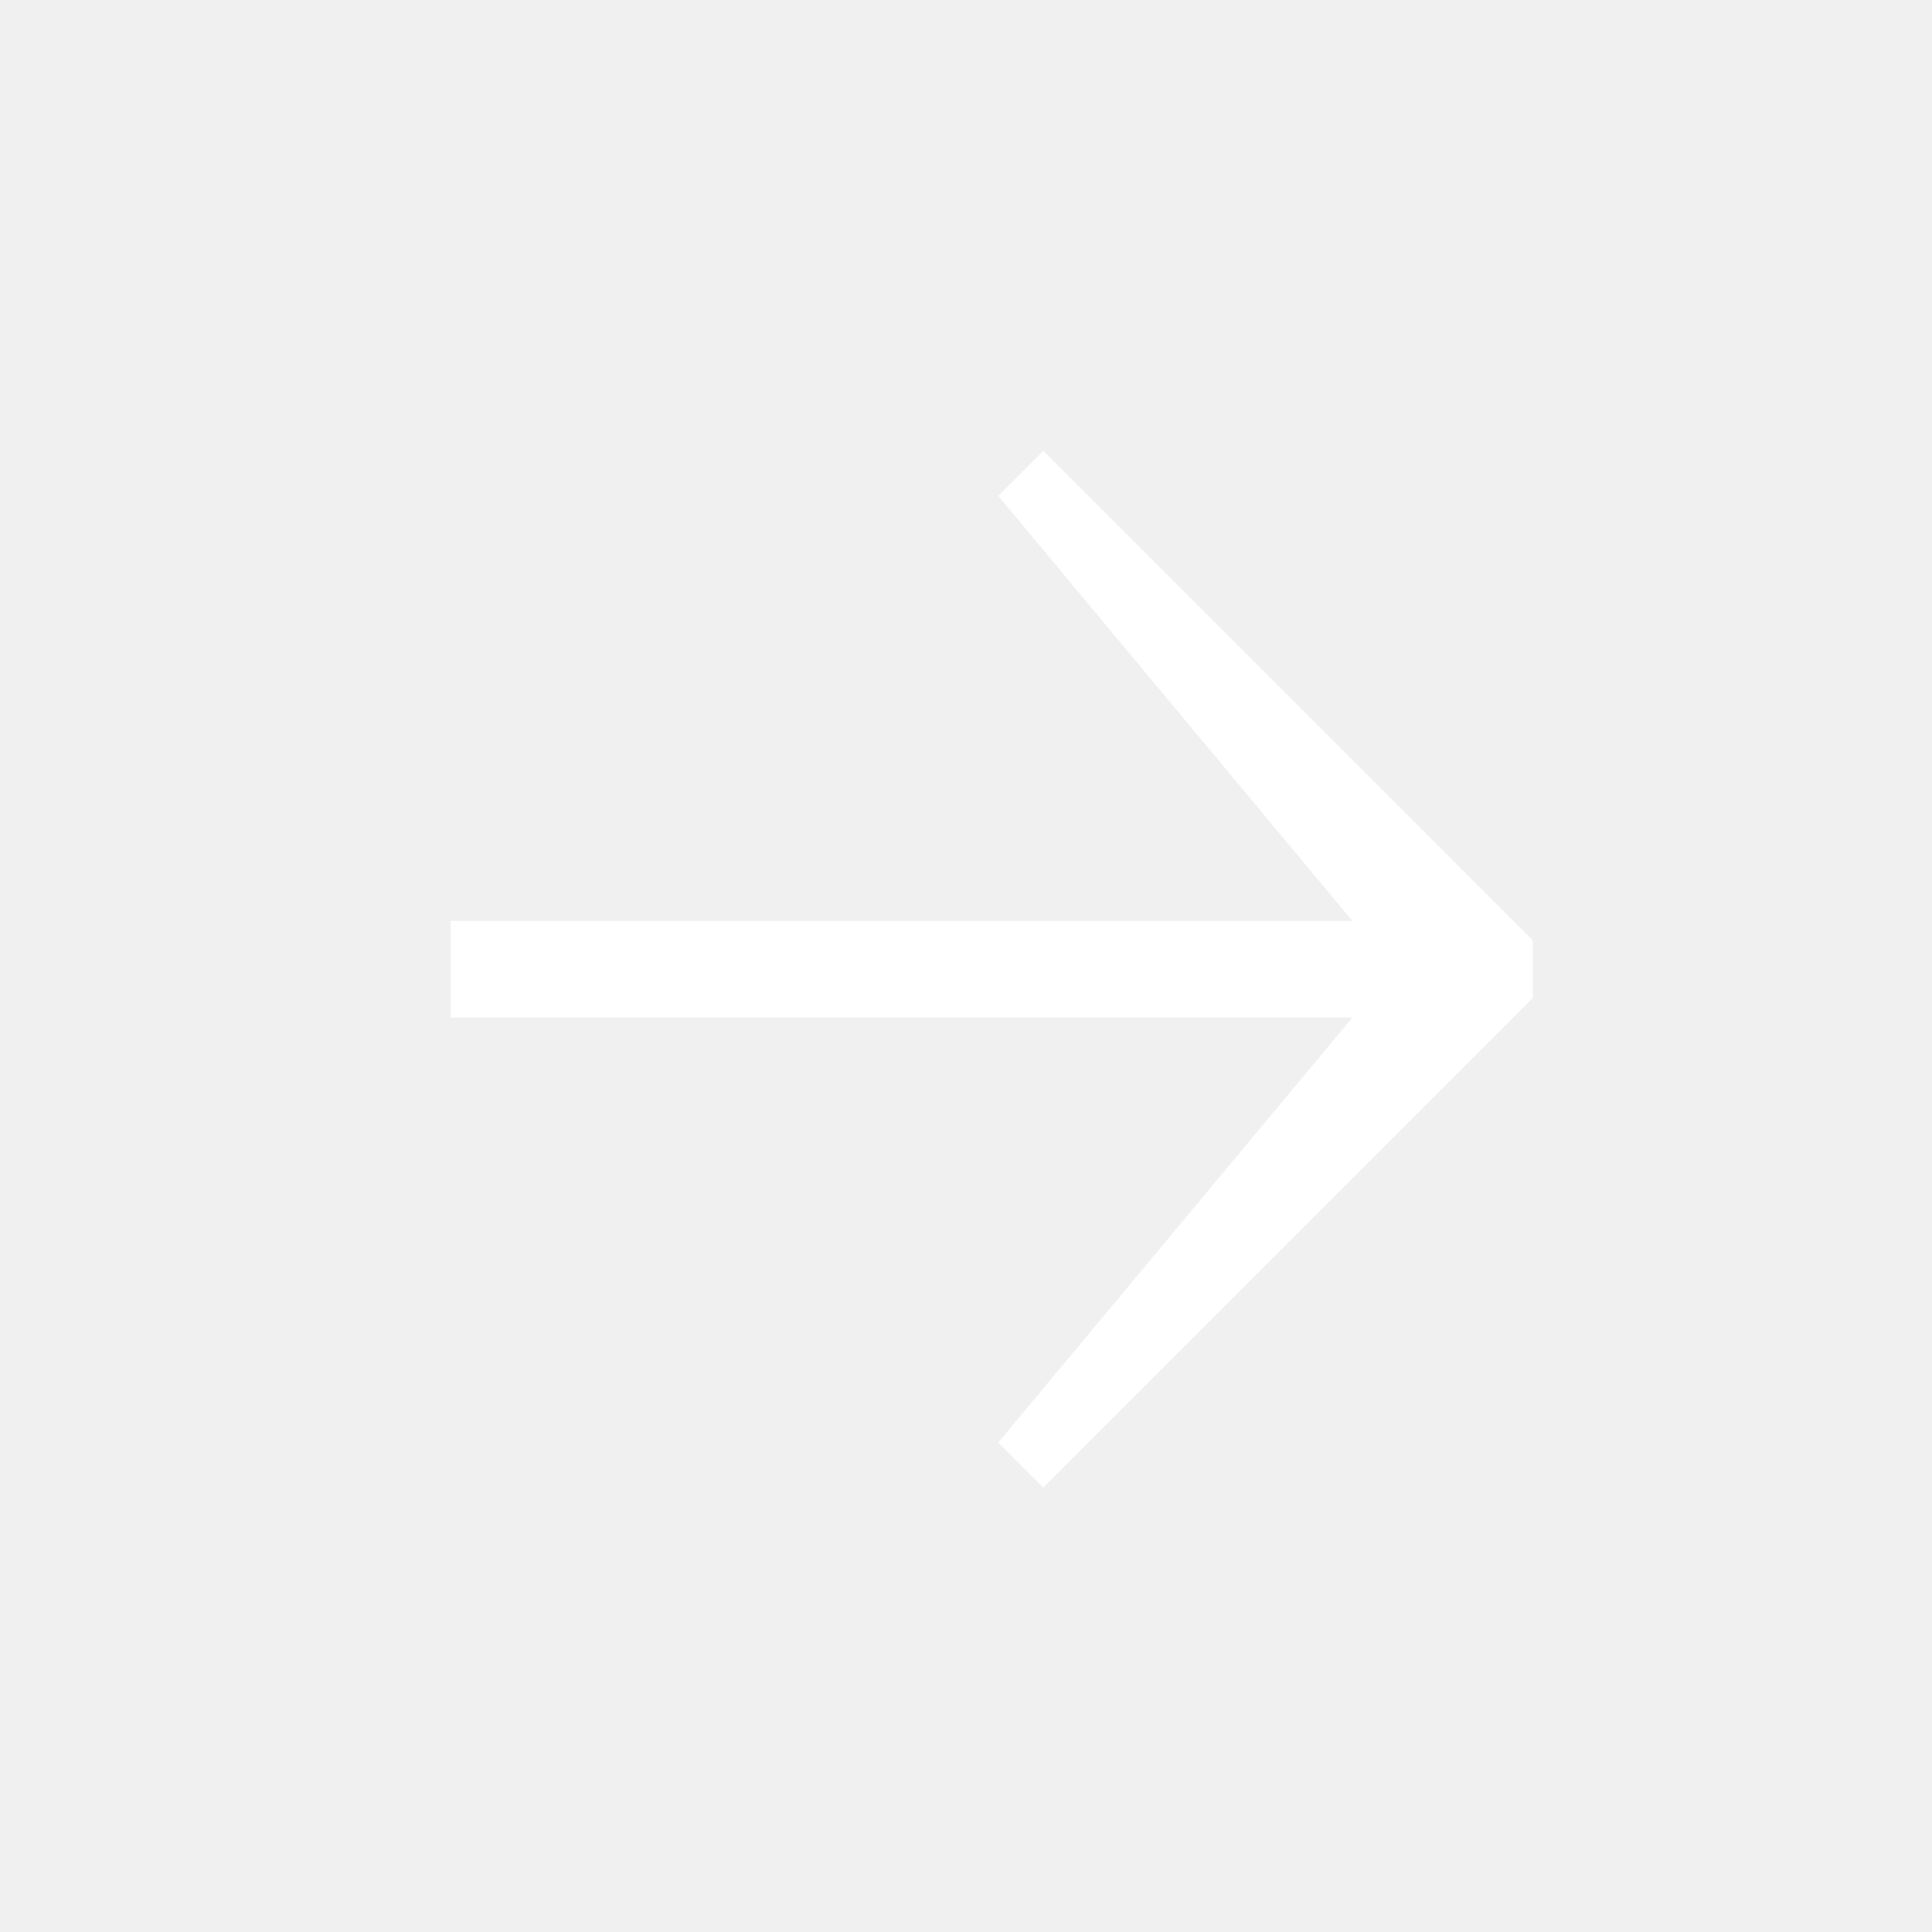
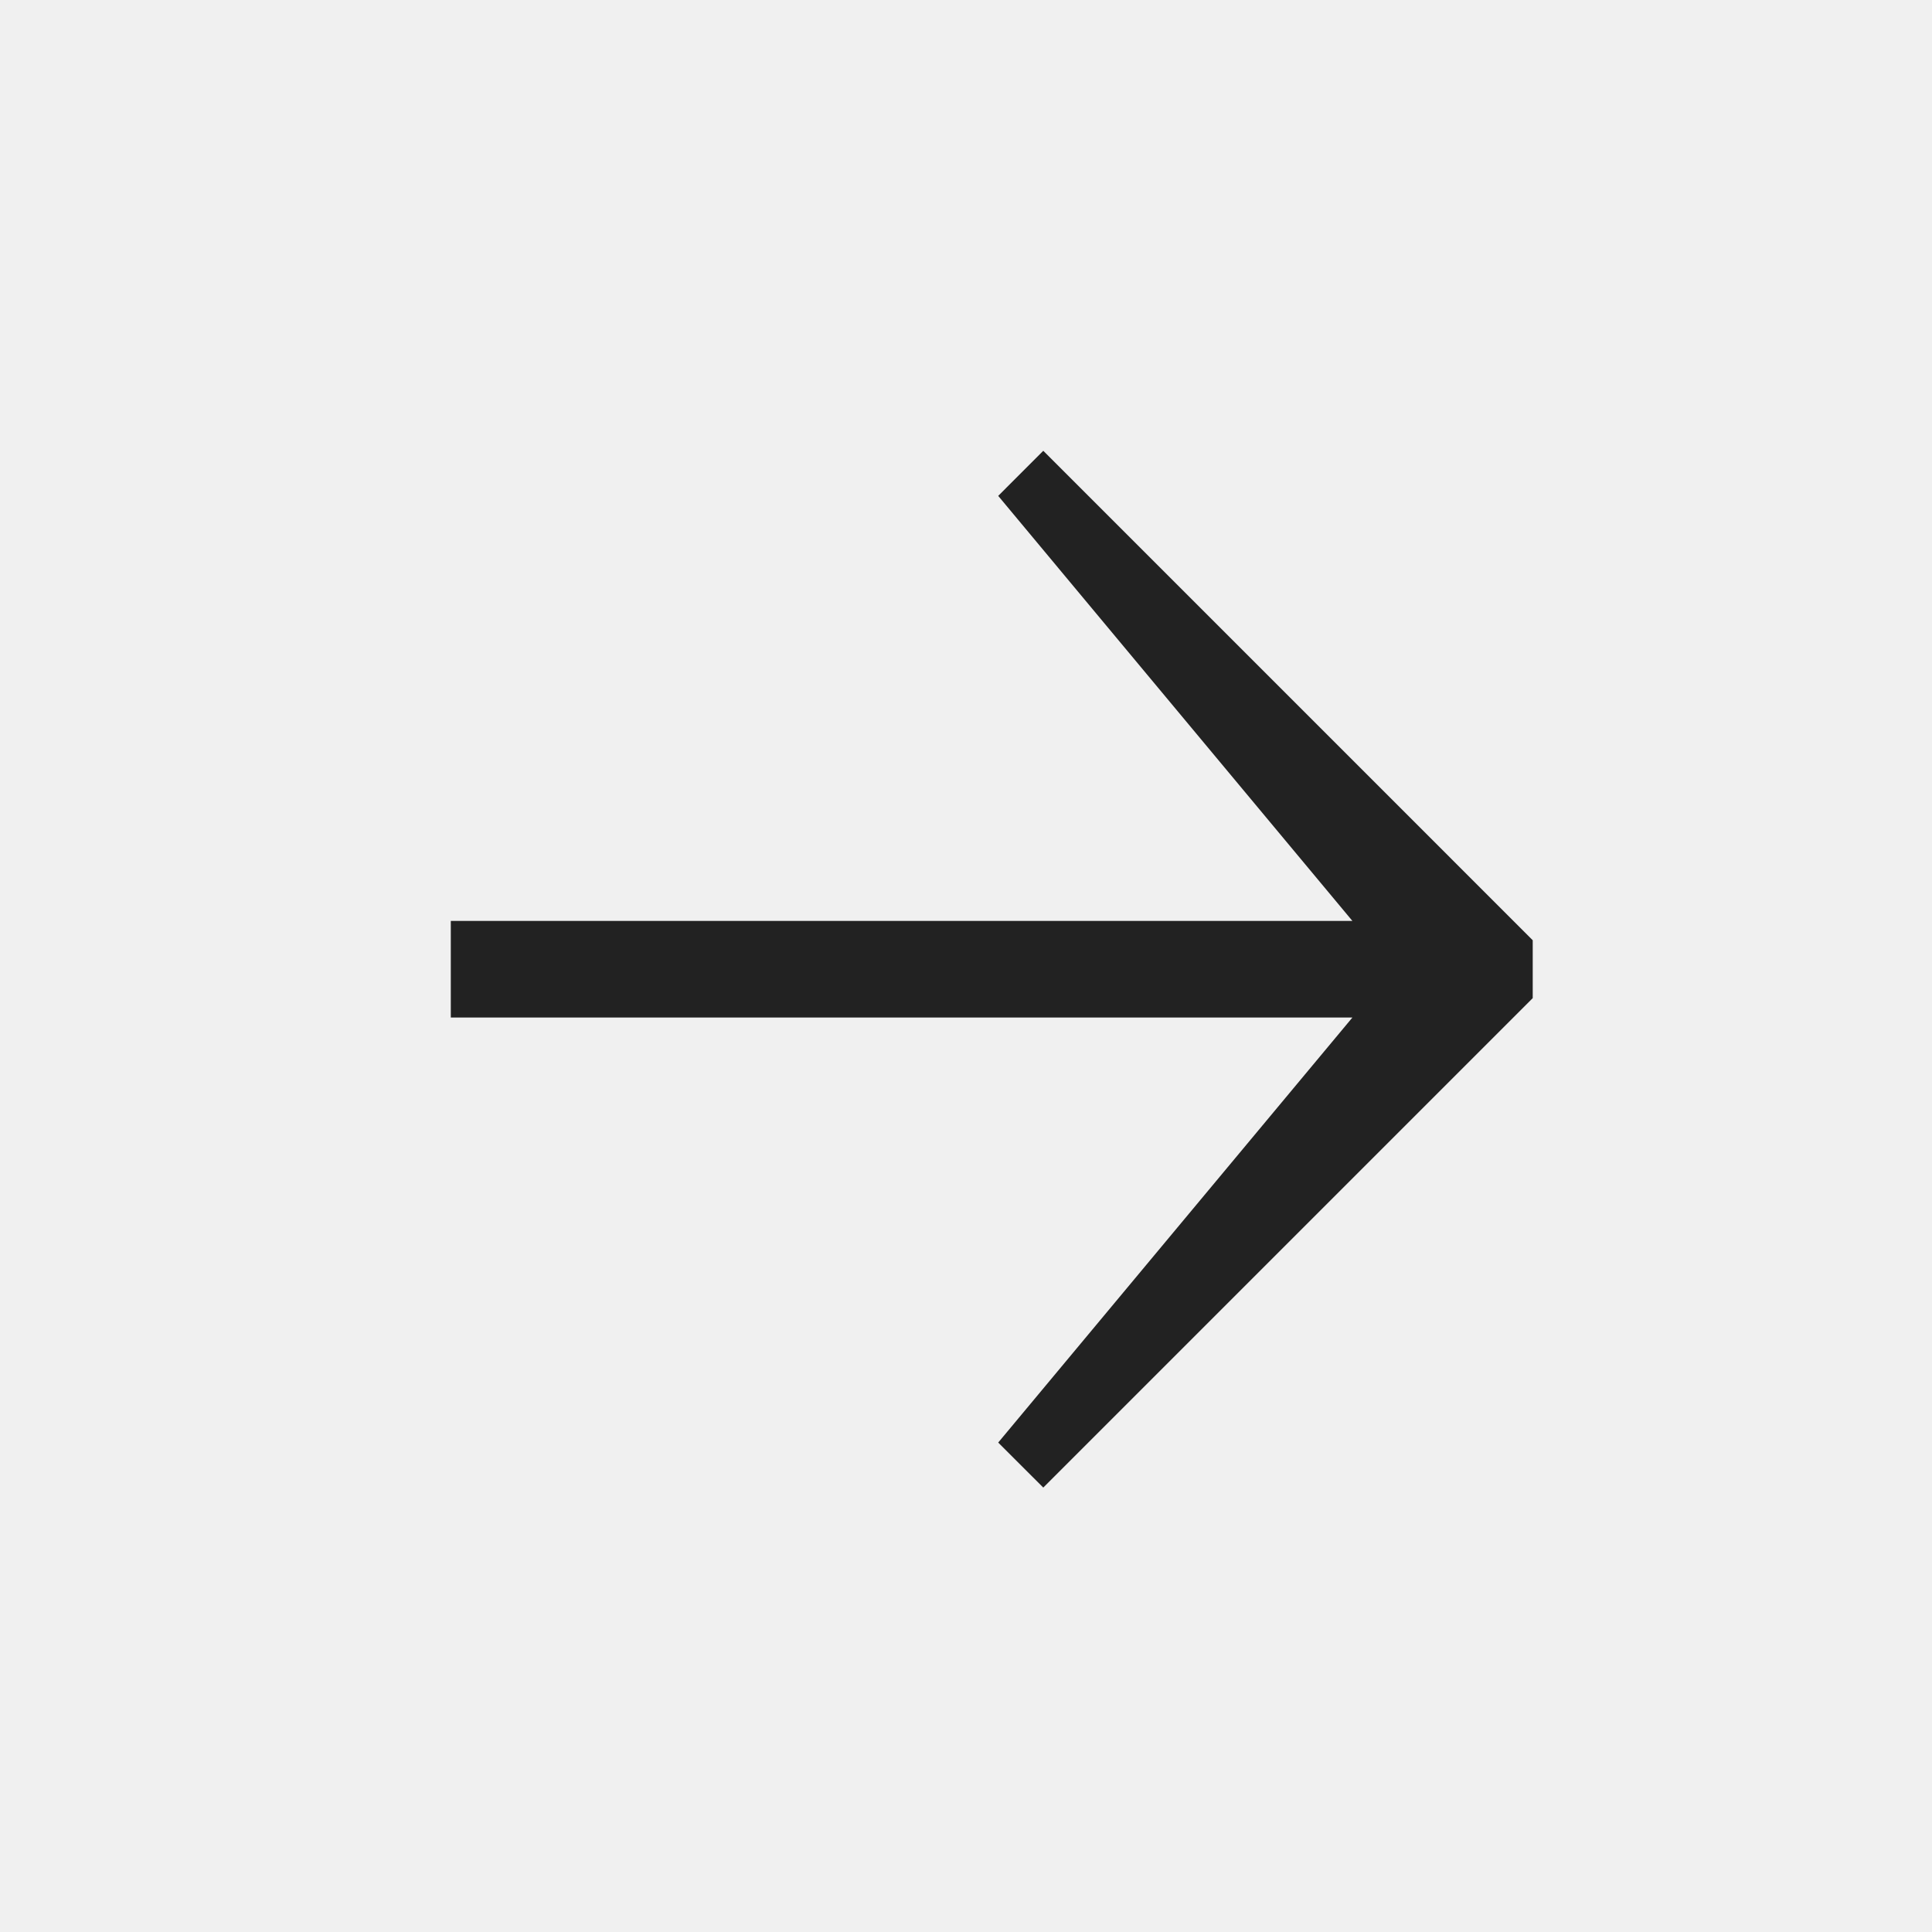
<svg xmlns="http://www.w3.org/2000/svg" version="1.1" id="Layer_1" x="0px" y="0px" width="30px" height="30px" viewBox="0 0 30 30" enable-background="new 0 0 30 30" xml:space="preserve">
-   <path fill="#FFFFFF" d="M23.8,14.6L16.2,7l-0.7,0.7l5.5,6.6H7v1.5h14L15.5,22.4l0.7,0.699l7.6-7.6V14.6" />
+   <path fill="#222" d="M23.8,14.6L16.2,7l-0.7,0.7l5.5,6.6H7v1.5h14L15.5,22.4l0.7,0.699l7.6-7.6V14.6" />
</svg>
